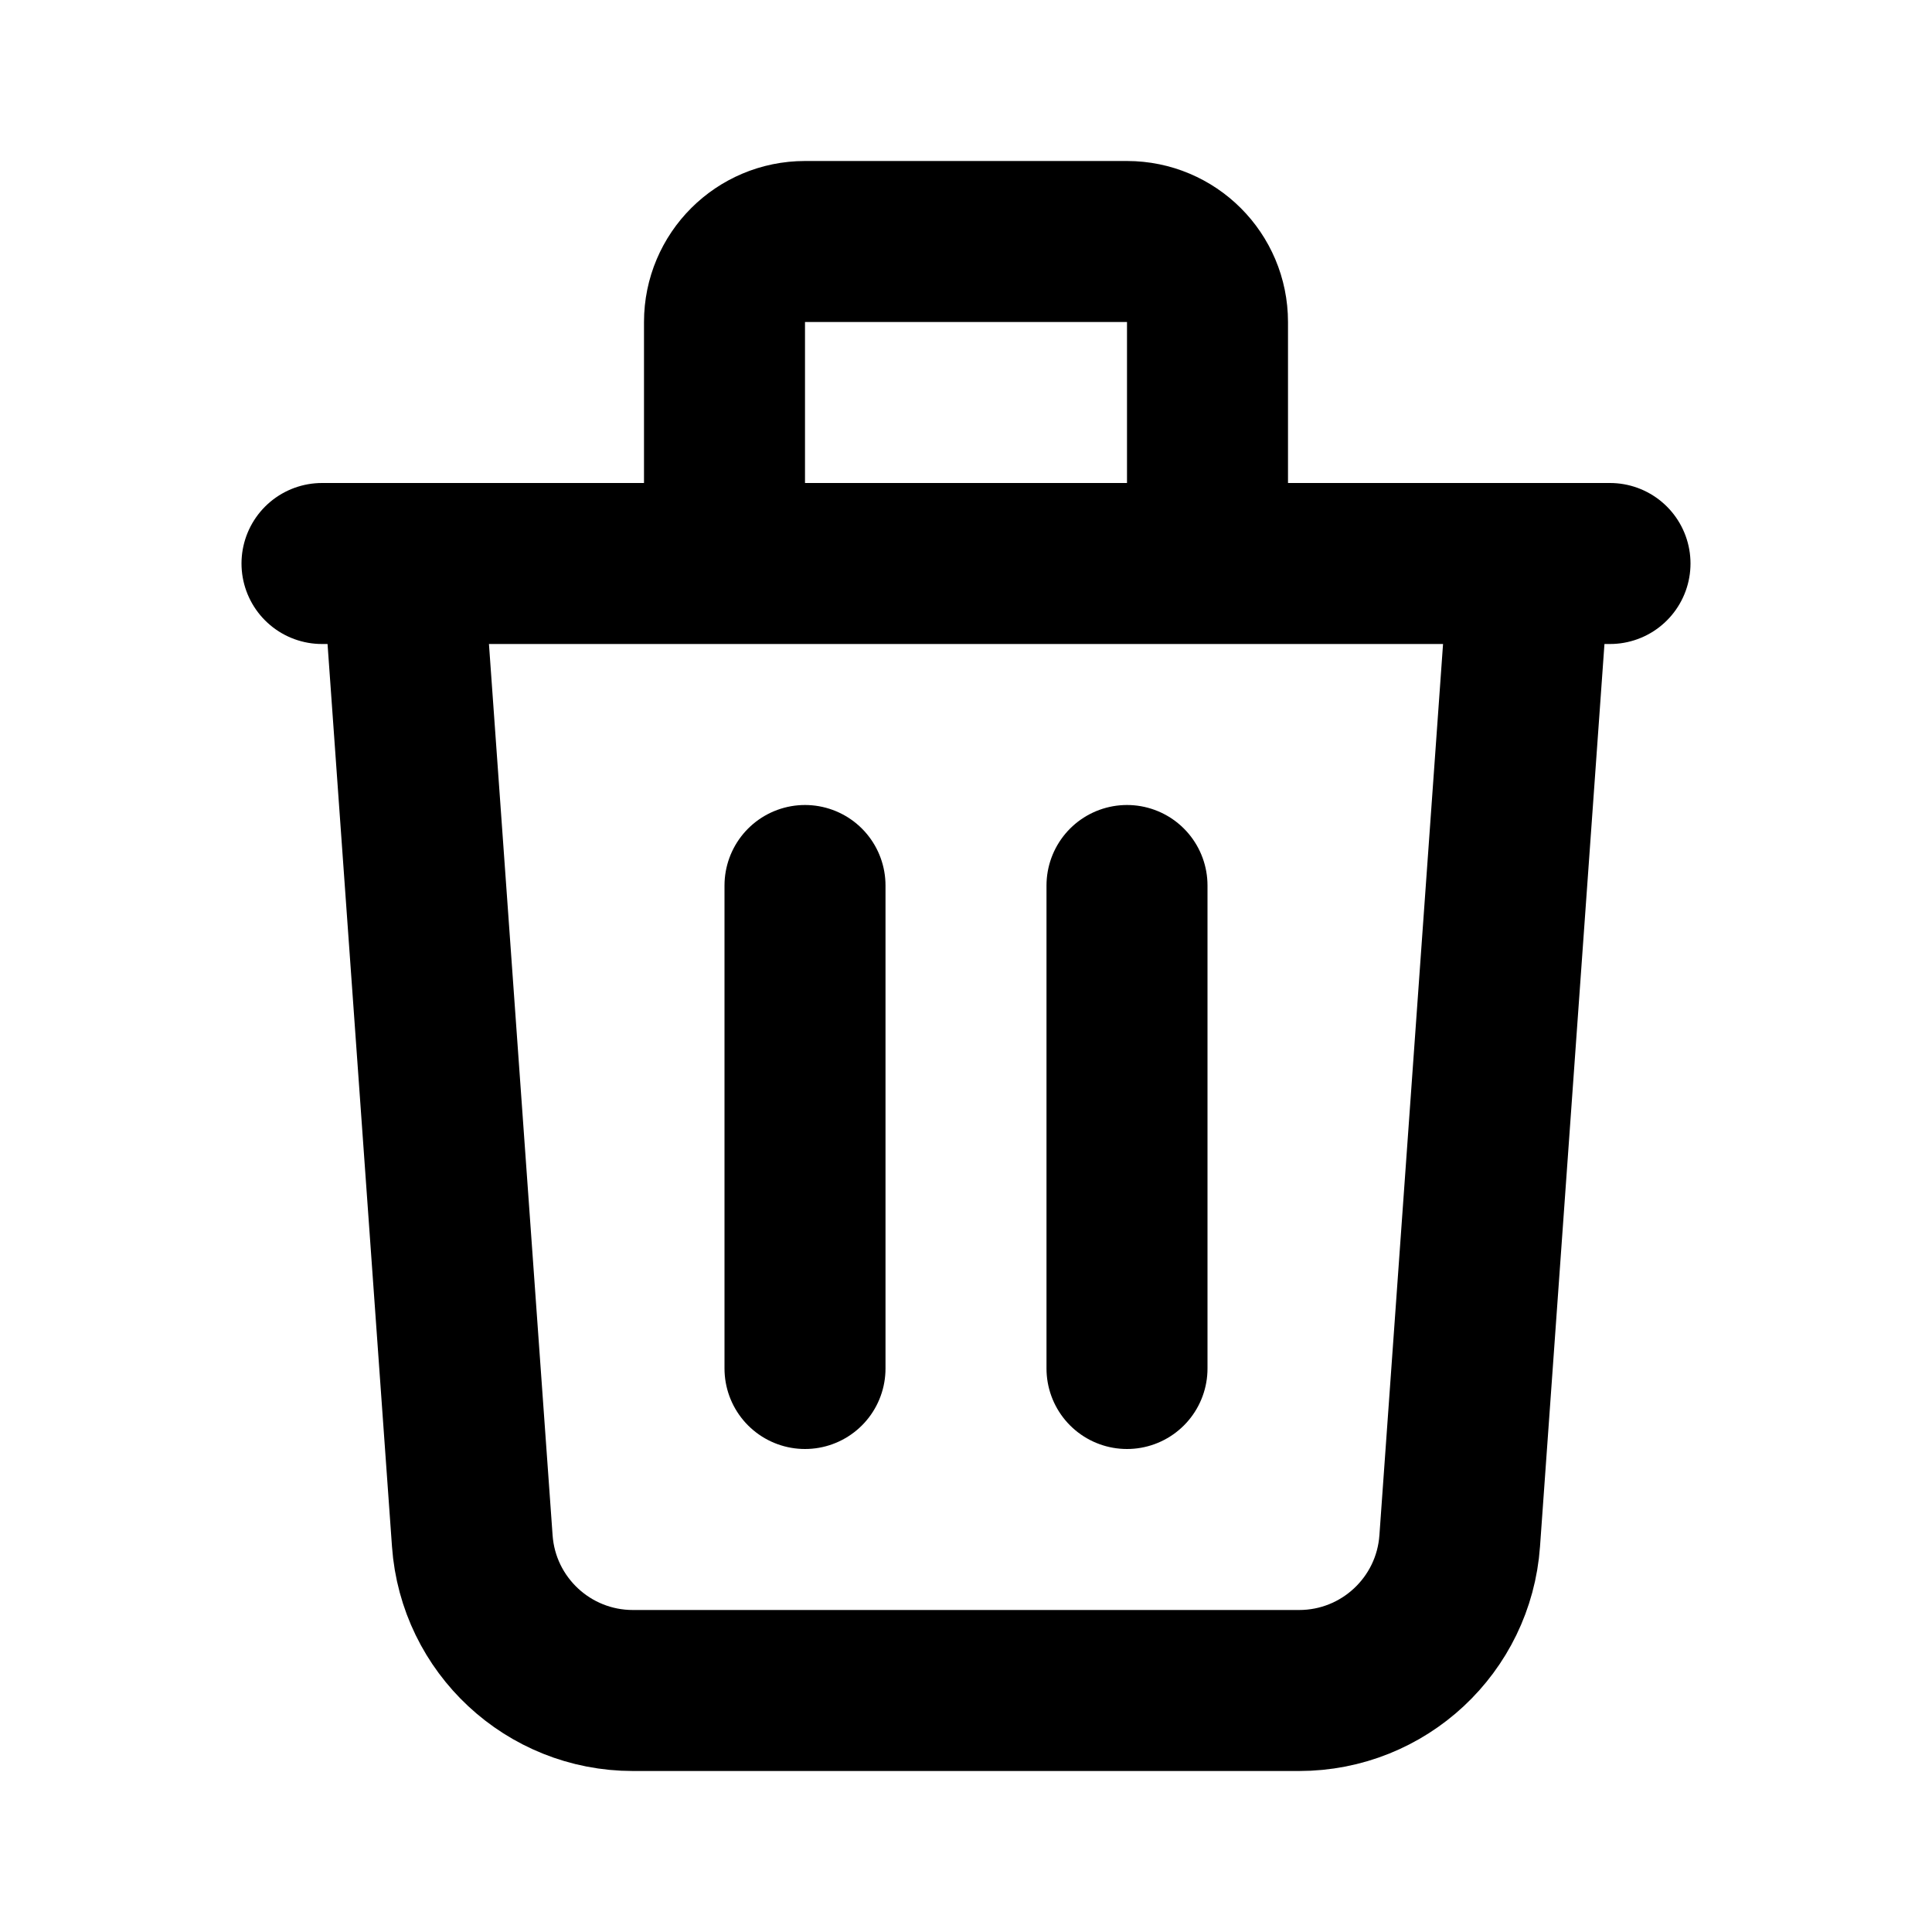
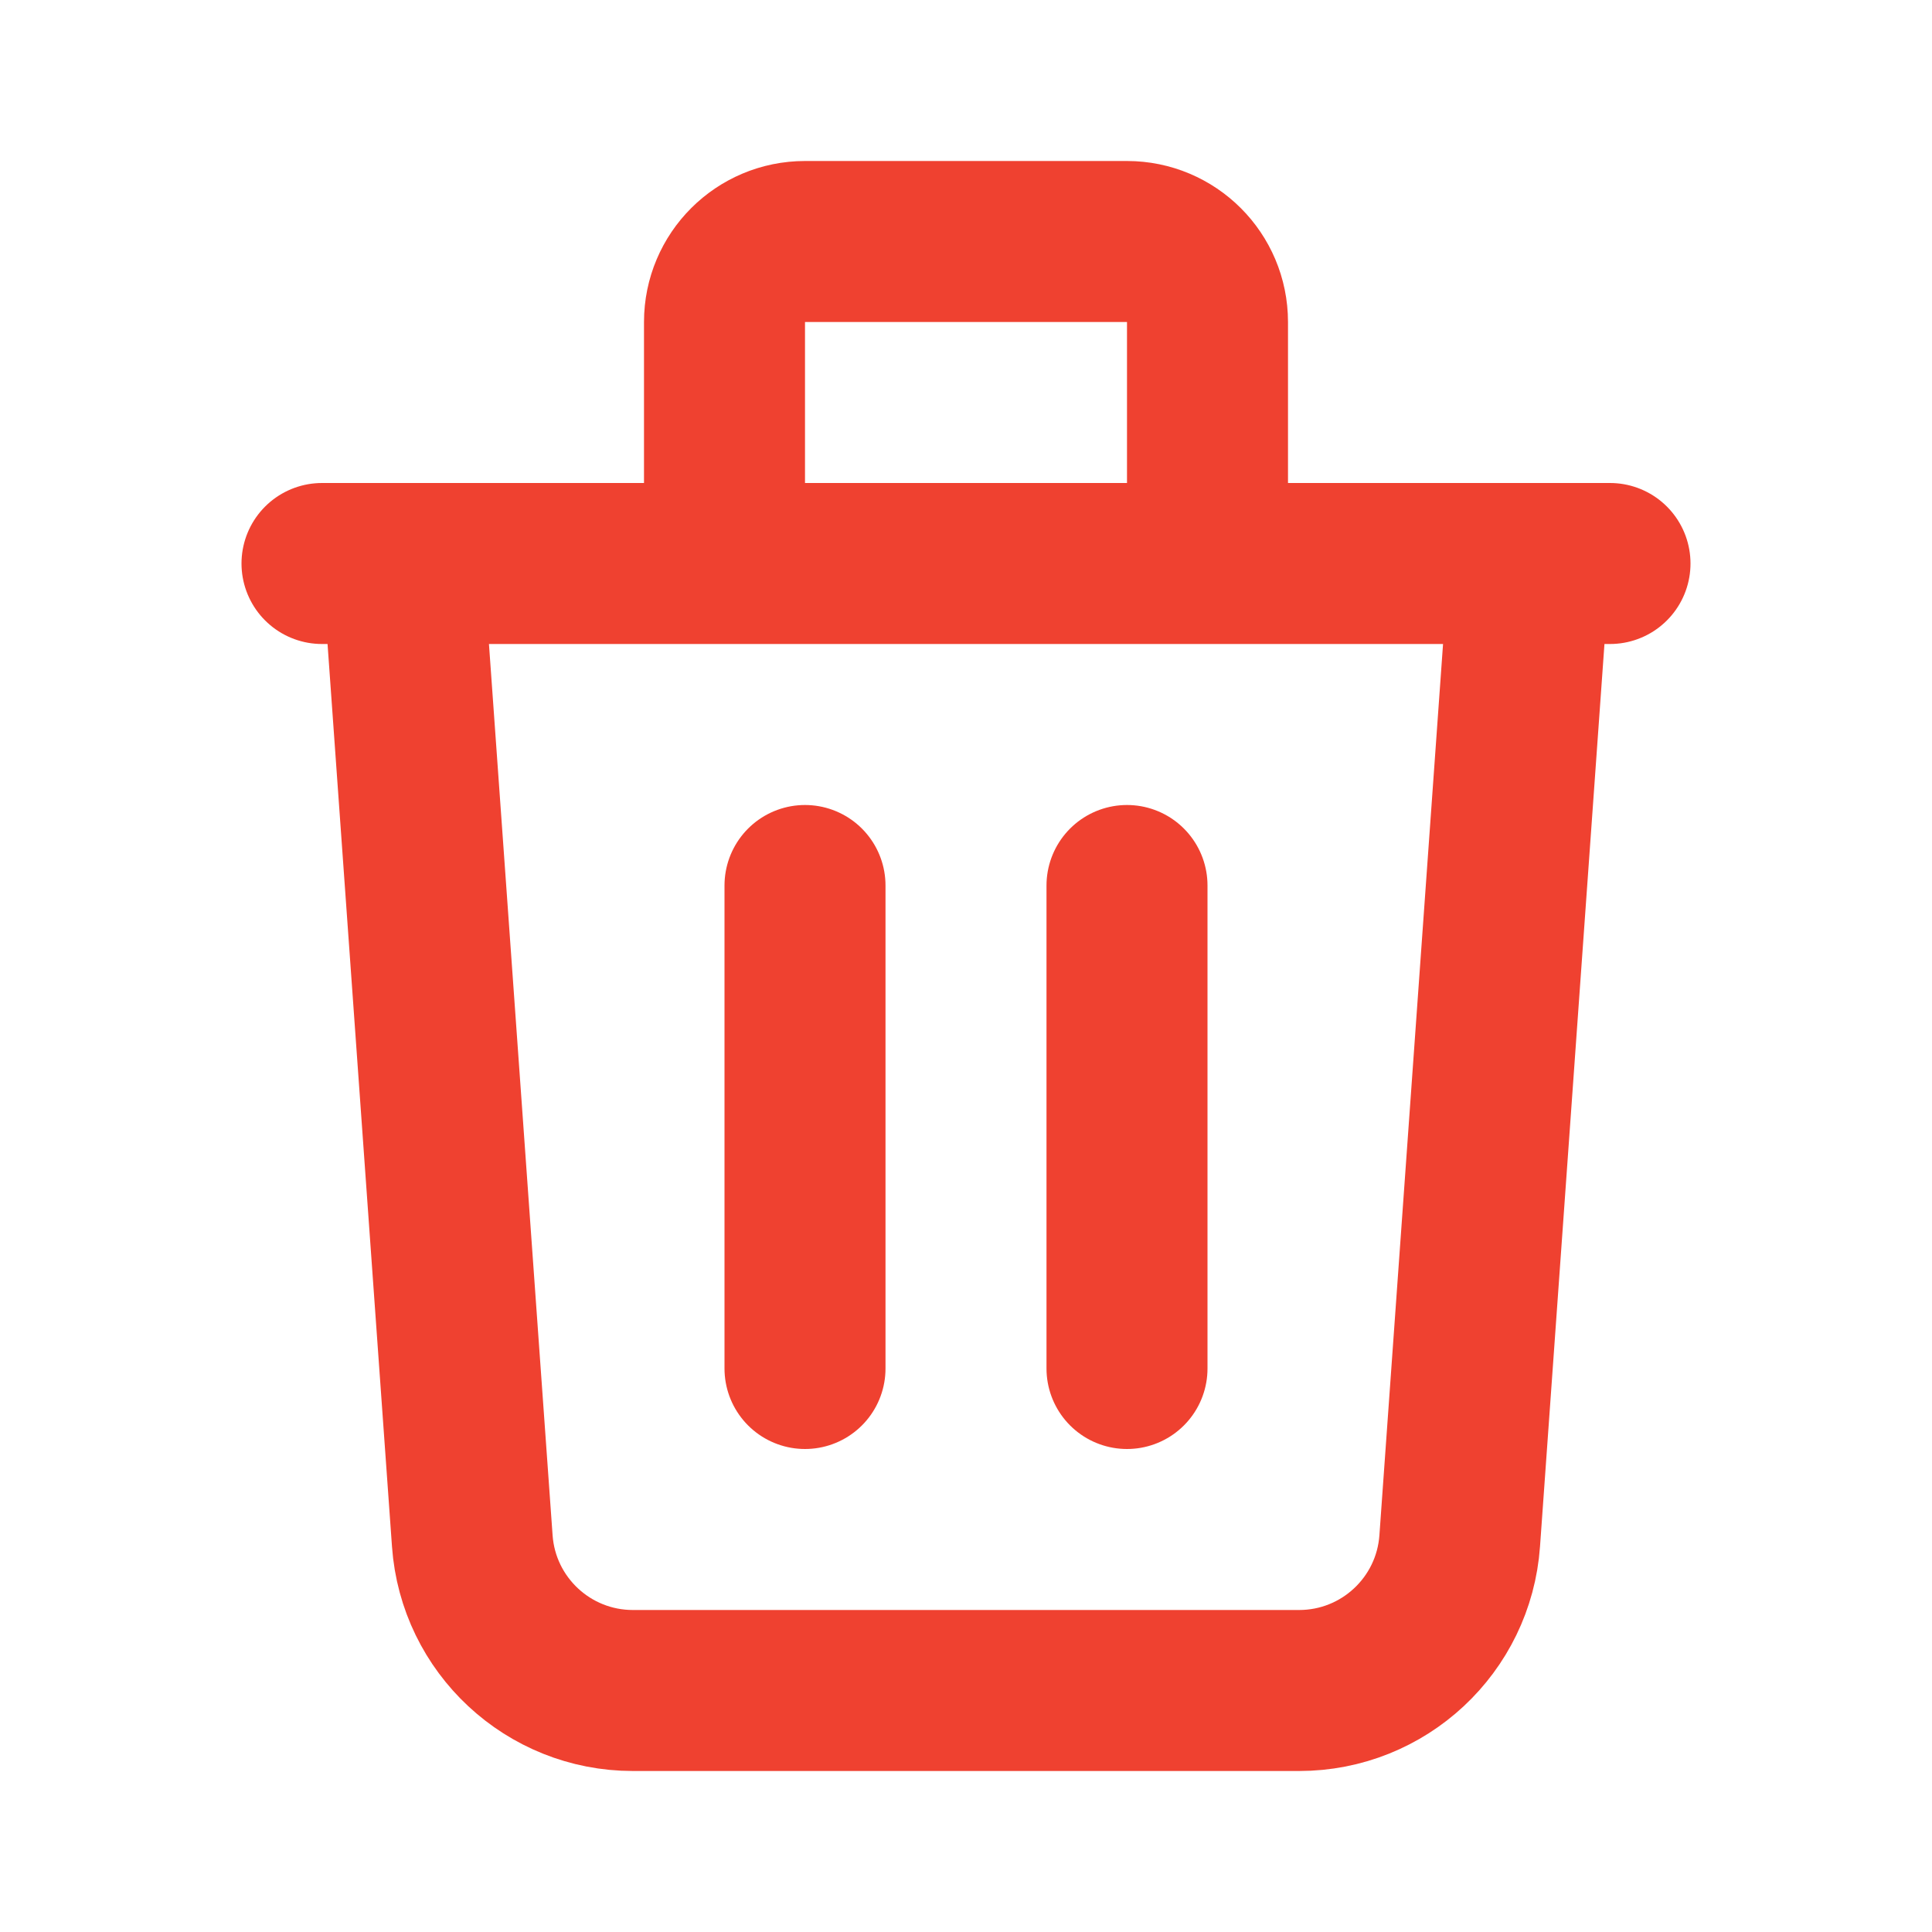
- <svg xmlns="http://www.w3.org/2000/svg" width="46" height="46" fill="none" stroke="currentColor" stroke-linecap="round" stroke-linejoin="round" stroke-width="2" viewBox="0 0 24 24">
+ <svg xmlns="http://www.w3.org/2000/svg" width="46" height="46" fill="none" color="#ef4130" stroke="currentColor" stroke-linecap="round" stroke-linejoin="round" stroke-width="2" viewBox="0 0 24 24">
  <path d="M10 11v6m4-6v6M4 7h16m-1 0-.867 12.142A2 2 0 0 1 16.138 21H7.862a2 2 0 0 1-1.995-1.858L5 7h14Zm-4 0V4a1 1 0 0 0-1-1h-4a1 1 0 0 0-1 1v3h6Z" />
</svg>
